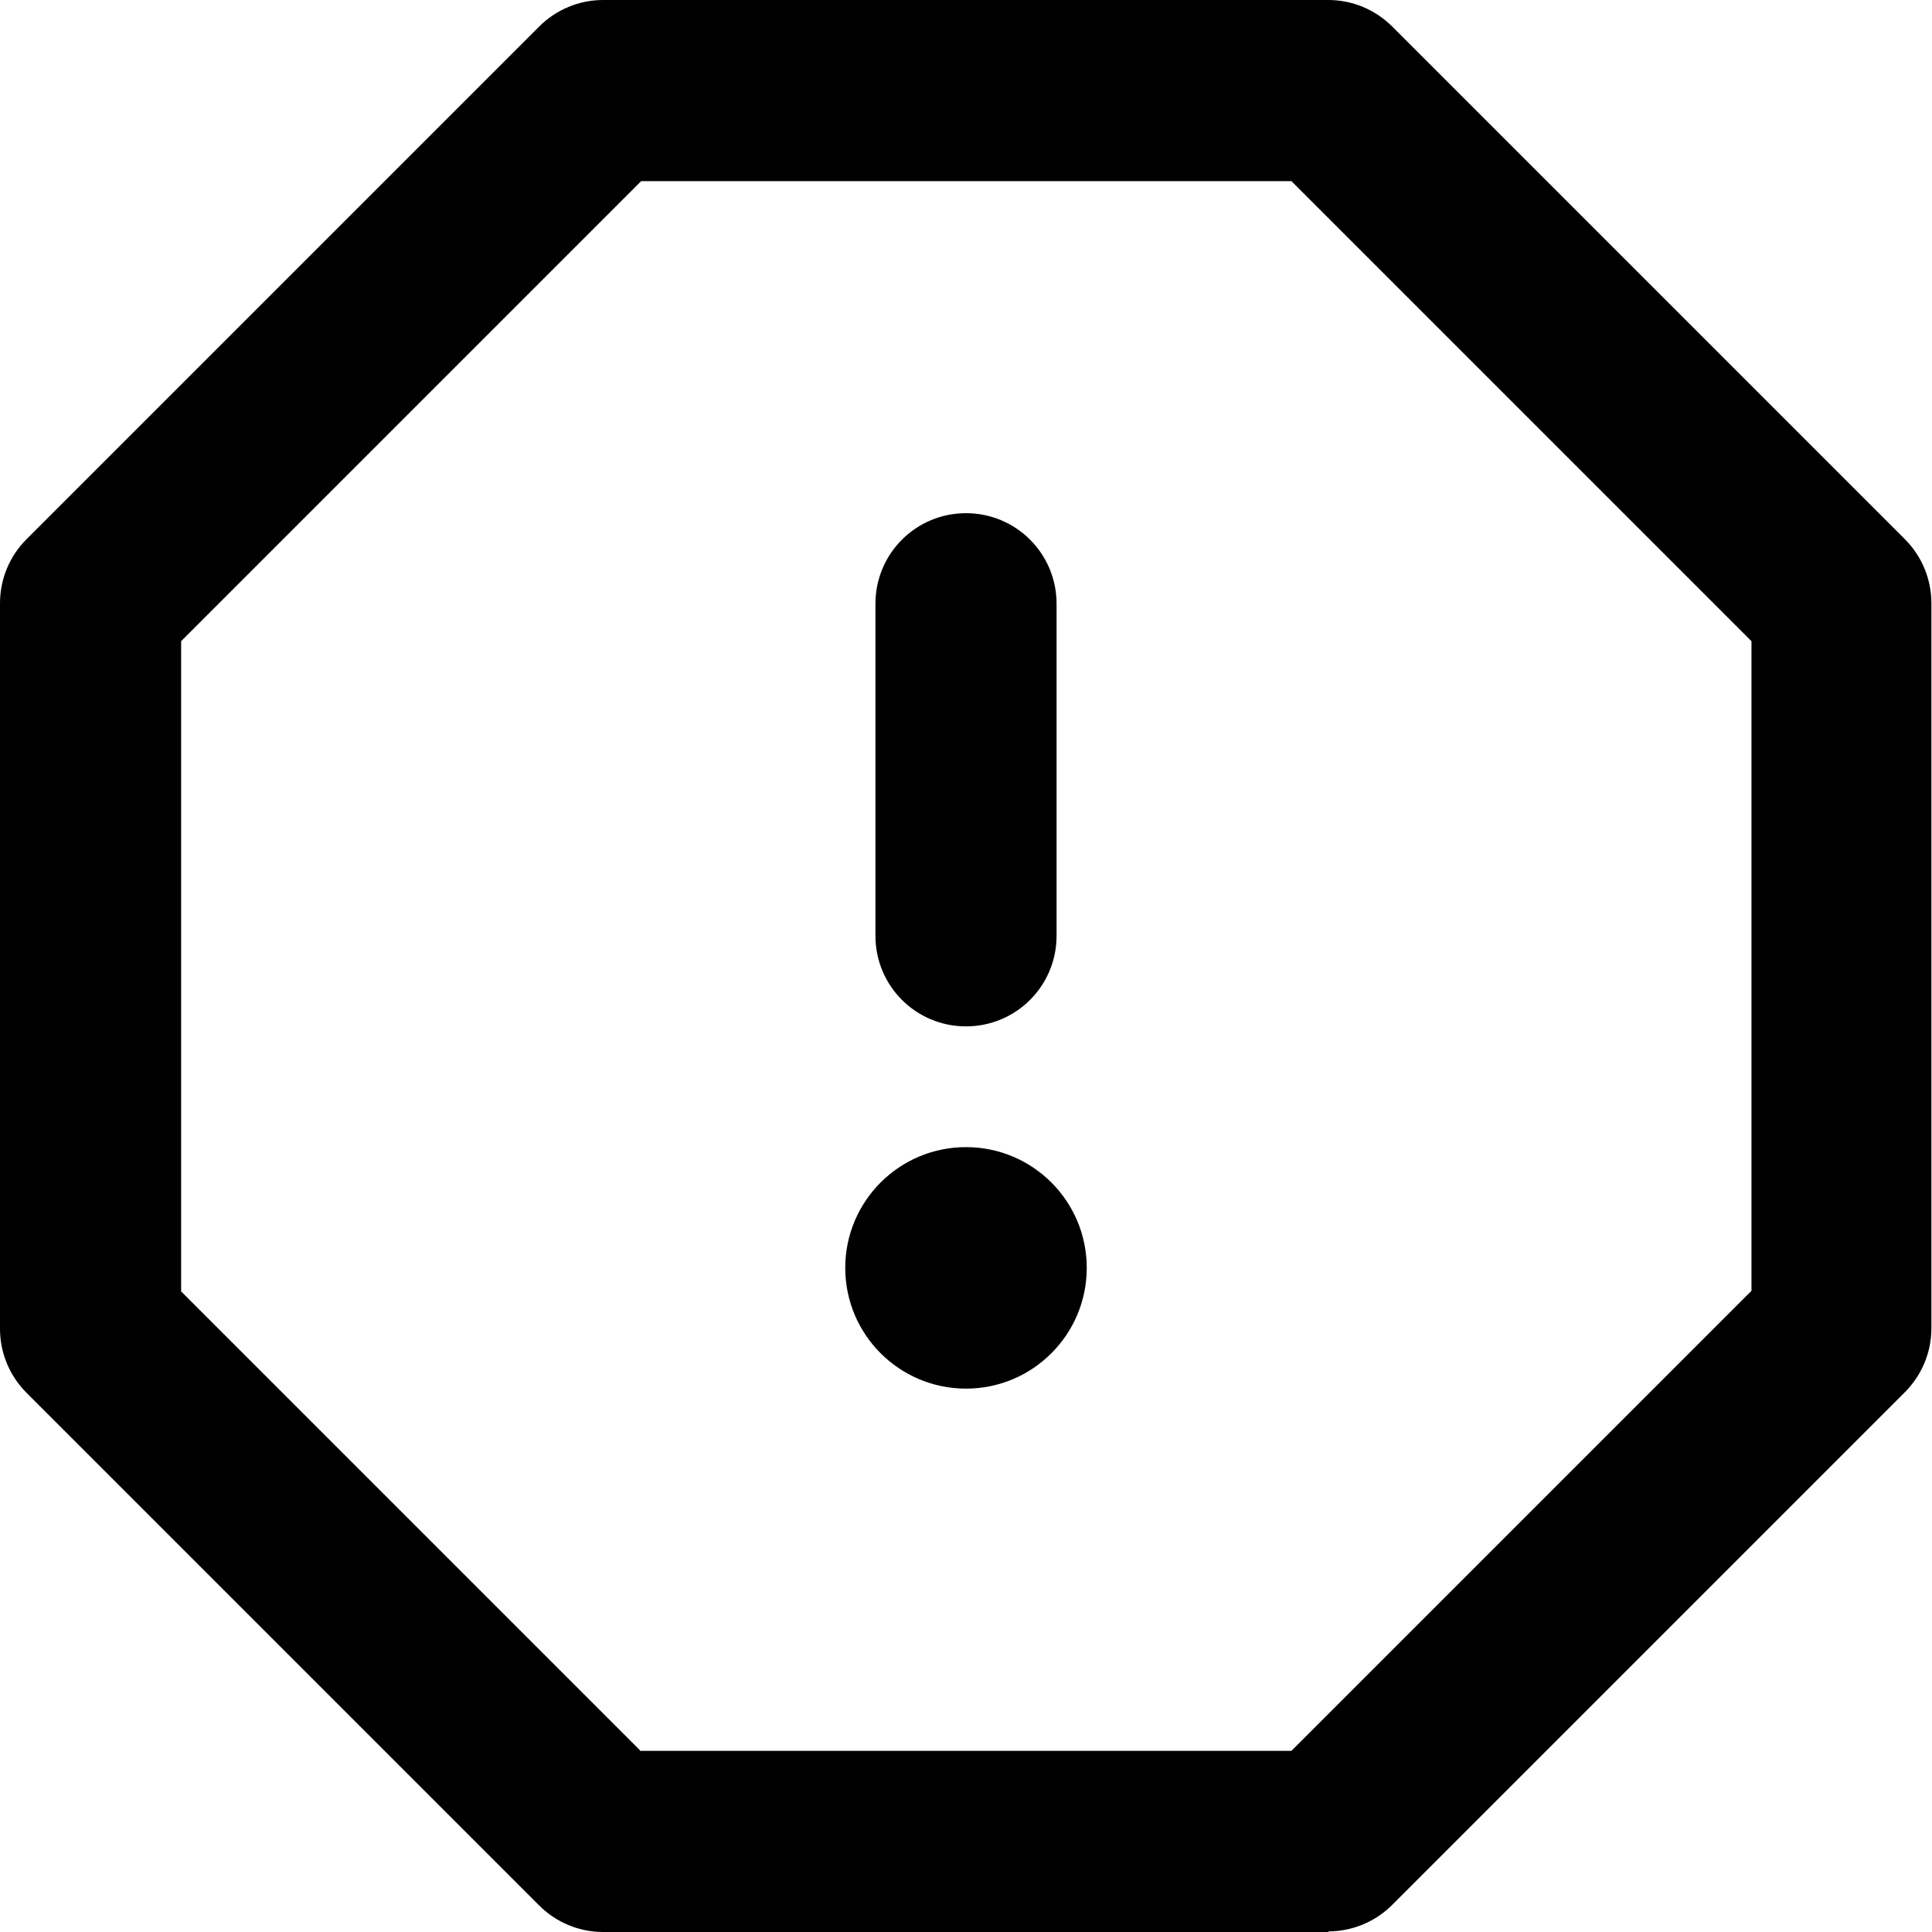
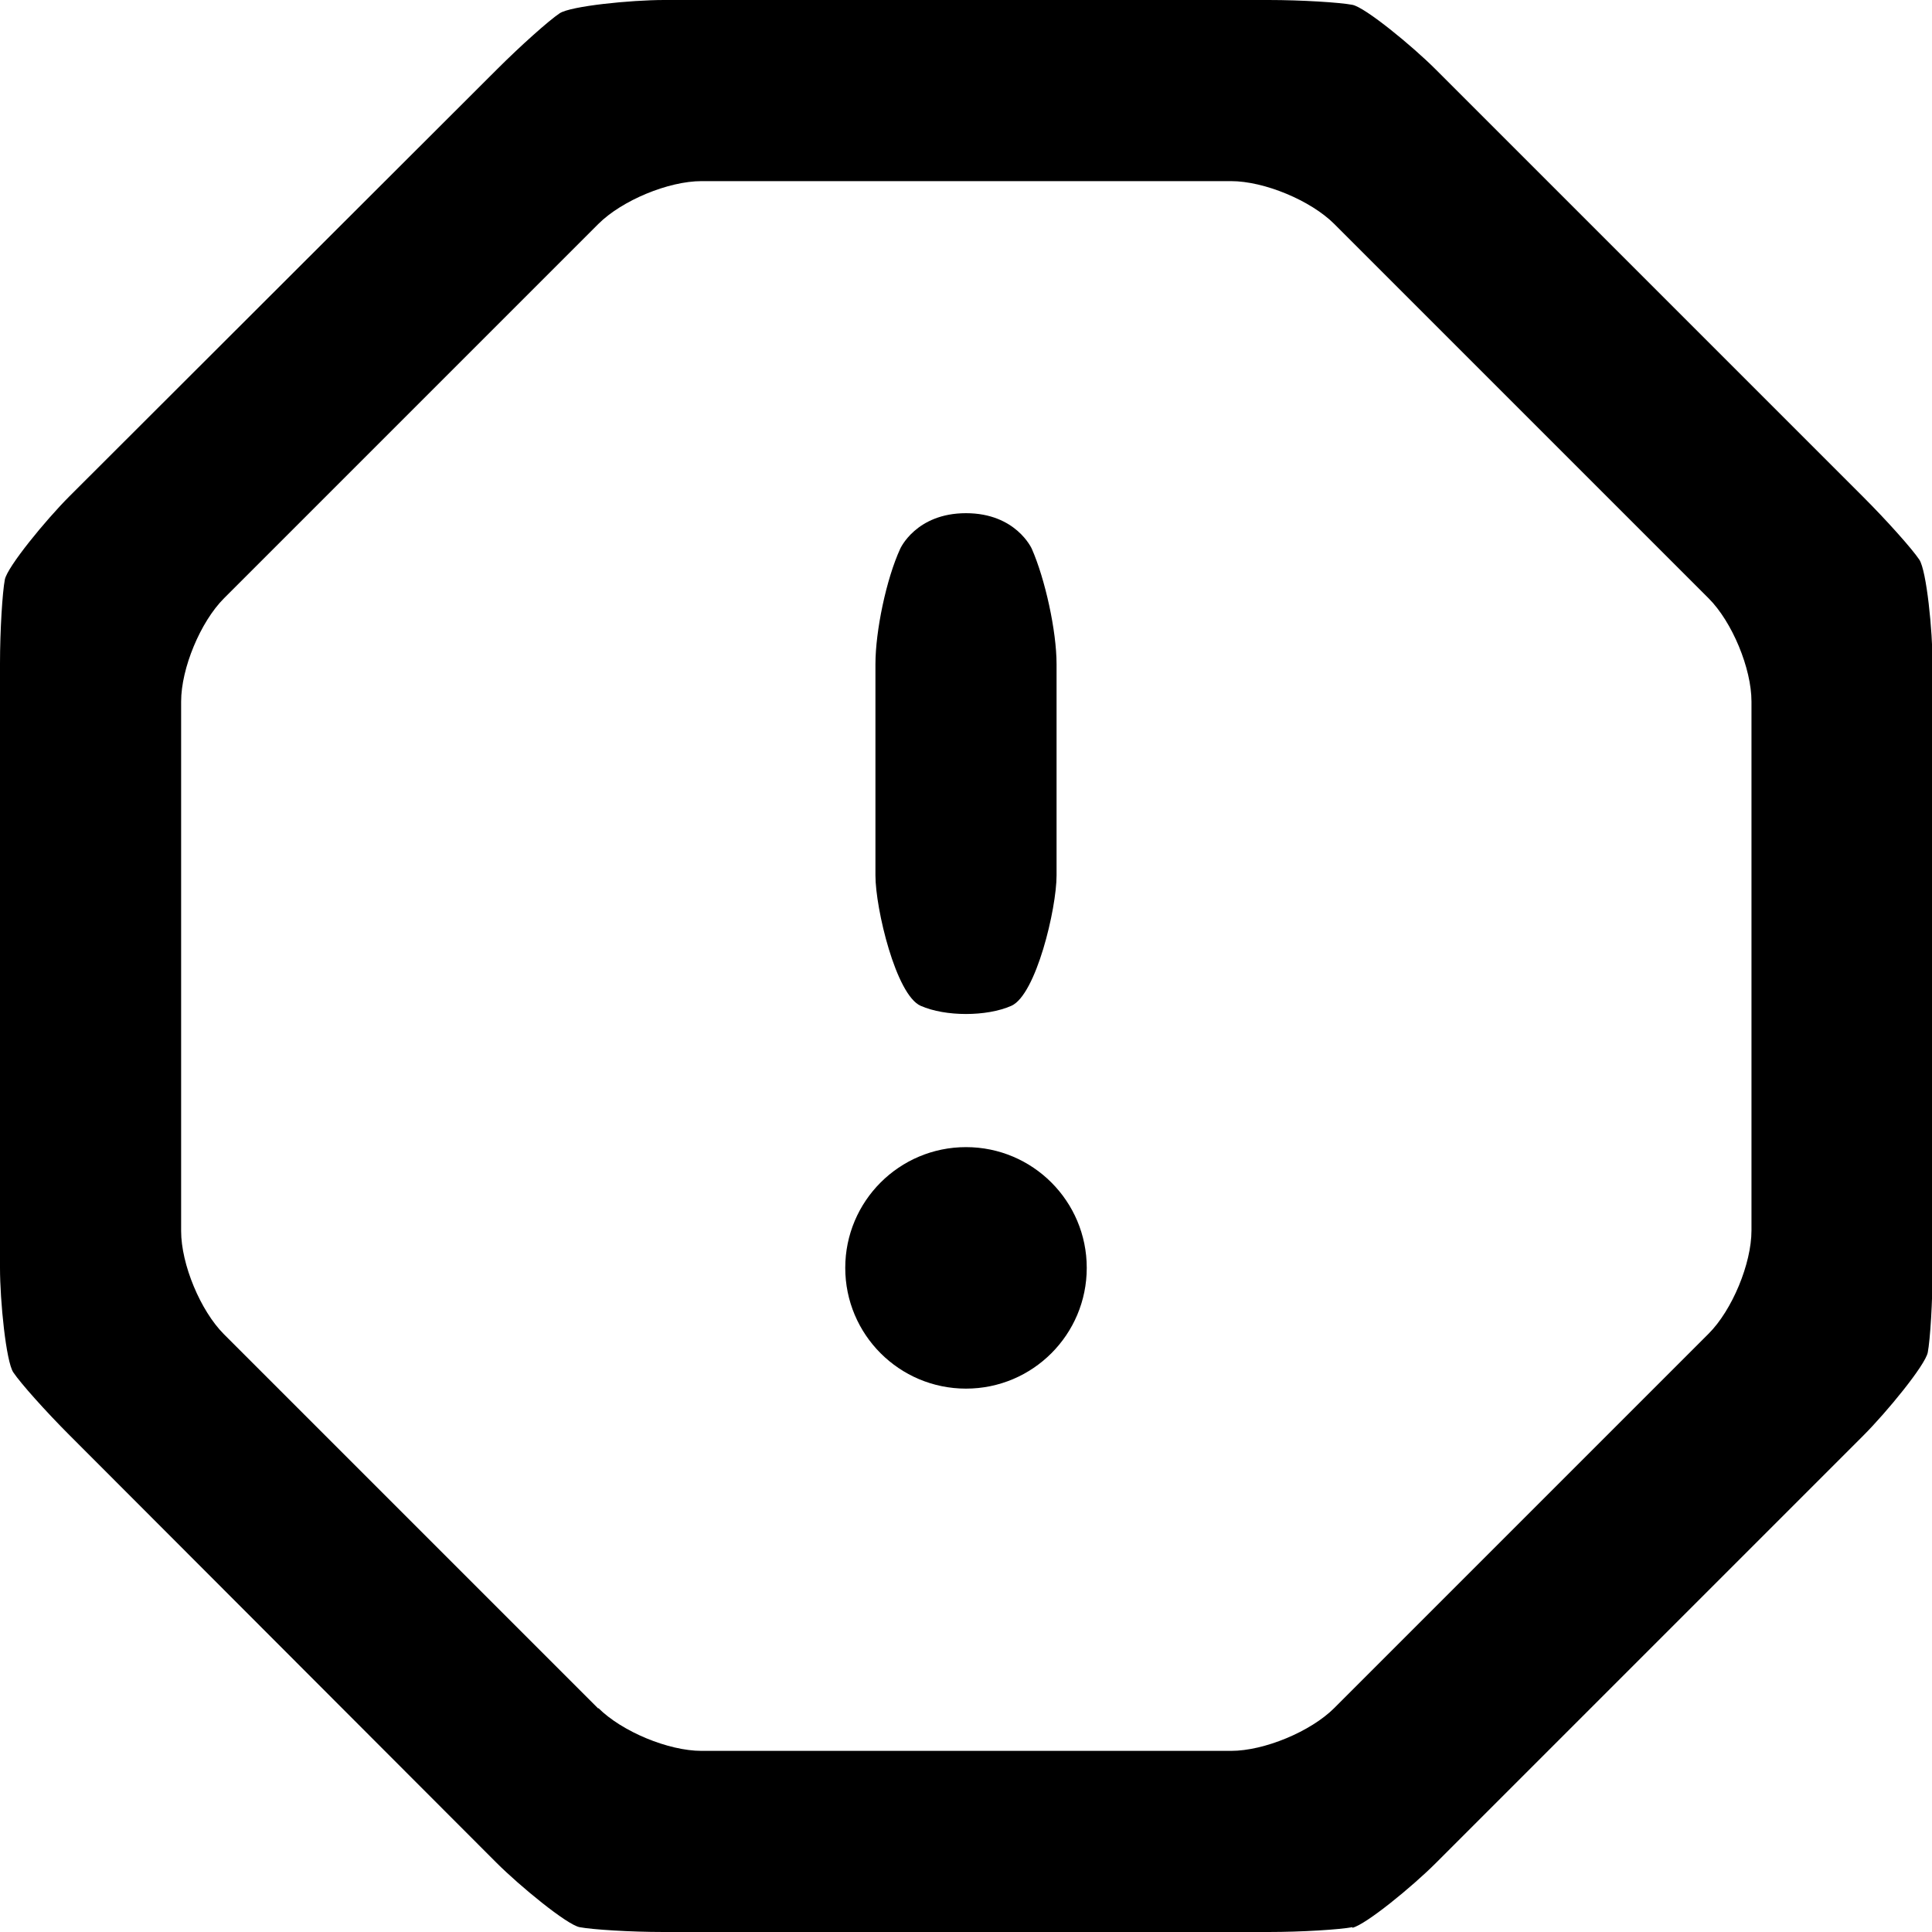
<svg xmlns="http://www.w3.org/2000/svg" id="a" viewBox="0 0 32 32">
-   <path d="M16,17c-.83,0-1.5-.67-1.5-1.5v-5.5c0-.83,.67-1.5,1.5-1.5s1.5,.67,1.5,1.5v5.5c0,.83-.67,1.5-1.5,1.5Z" />
+   <path d="M16.75,16.66c-.41,.18-1.09,.18-1.5,0s-.75-1.61-.75-2.16v-3.5c0-.55,.18-1.41,.41-1.91,0,0,.26-.59,1.09-.59s1.09,.59,1.09,.59c.22,.5,.41,1.36,.41,1.91v3.5c0,.55-.34,1.98-.75,2.16Z" />
  <circle cx="16" cy="21" r="2" />
-   <path d="M22.01,32H9.99c-.4,0-.78-.16-1.06-.44L.44,23.07c-.28-.28-.44-.66-.44-1.06V9.99c0-.4,.16-.78,.44-1.06L8.93,.44c.28-.28,.66-.44,1.06-.44h12.01c.4,0,.78,.16,1.06,.44l8.49,8.49c.28,.28,.44,.66,.44,1.06v12.01c0,.4-.16,.78-.44,1.06l-8.49,8.49c-.28,.28-.66,.44-1.06,.44Zm-11.39-3h10.77l7.62-7.62V10.62l-7.62-7.62H10.62L3,10.62v10.77l7.62,7.62Z" />
+   <path d="M22.4,31.92c-.21,.04-.84,.08-1.39,.08H10.99c-.55,0-1.18-.04-1.39-.08s-.99-.68-1.38-1.07L1.15,23.77c-.39-.39-.81-.86-.93-1.04s-.22-1.18-.22-1.73V10.99c0-.55,.04-1.18,.08-1.39s.68-.99,1.07-1.38L8.23,1.15c.39-.39,.86-.81,1.04-.93s1.18-.22,1.73-.22h10.01c.55,0,1.18,.04,1.39,.08s.99,.68,1.38,1.07l7.08,7.08c.39,.39,.81,.86,.93,1.04s.22,1.18,.22,1.73v10.01c0,.55-.04,1.18-.08,1.39s-.68,.99-1.07,1.38l-7.08,7.08c-.39,.39-1.16,1.02-1.38,1.07Zm-12.49-3.63c.39,.39,1.16,.71,1.71,.71h8.77c.55,0,1.32-.32,1.71-.71l6.2-6.2c.39-.39,.71-1.16,.71-1.71V11.62c0-.55-.32-1.32-.71-1.71l-6.2-6.2c-.39-.39-1.16-.71-1.71-.71H11.62c-.55,0-1.32,.32-1.71,.71L3.71,9.91c-.39,.39-.71,1.16-.71,1.71v8.77c0,.55,.32,1.32,.71,1.71l6.2,6.2Z" />
</svg>
